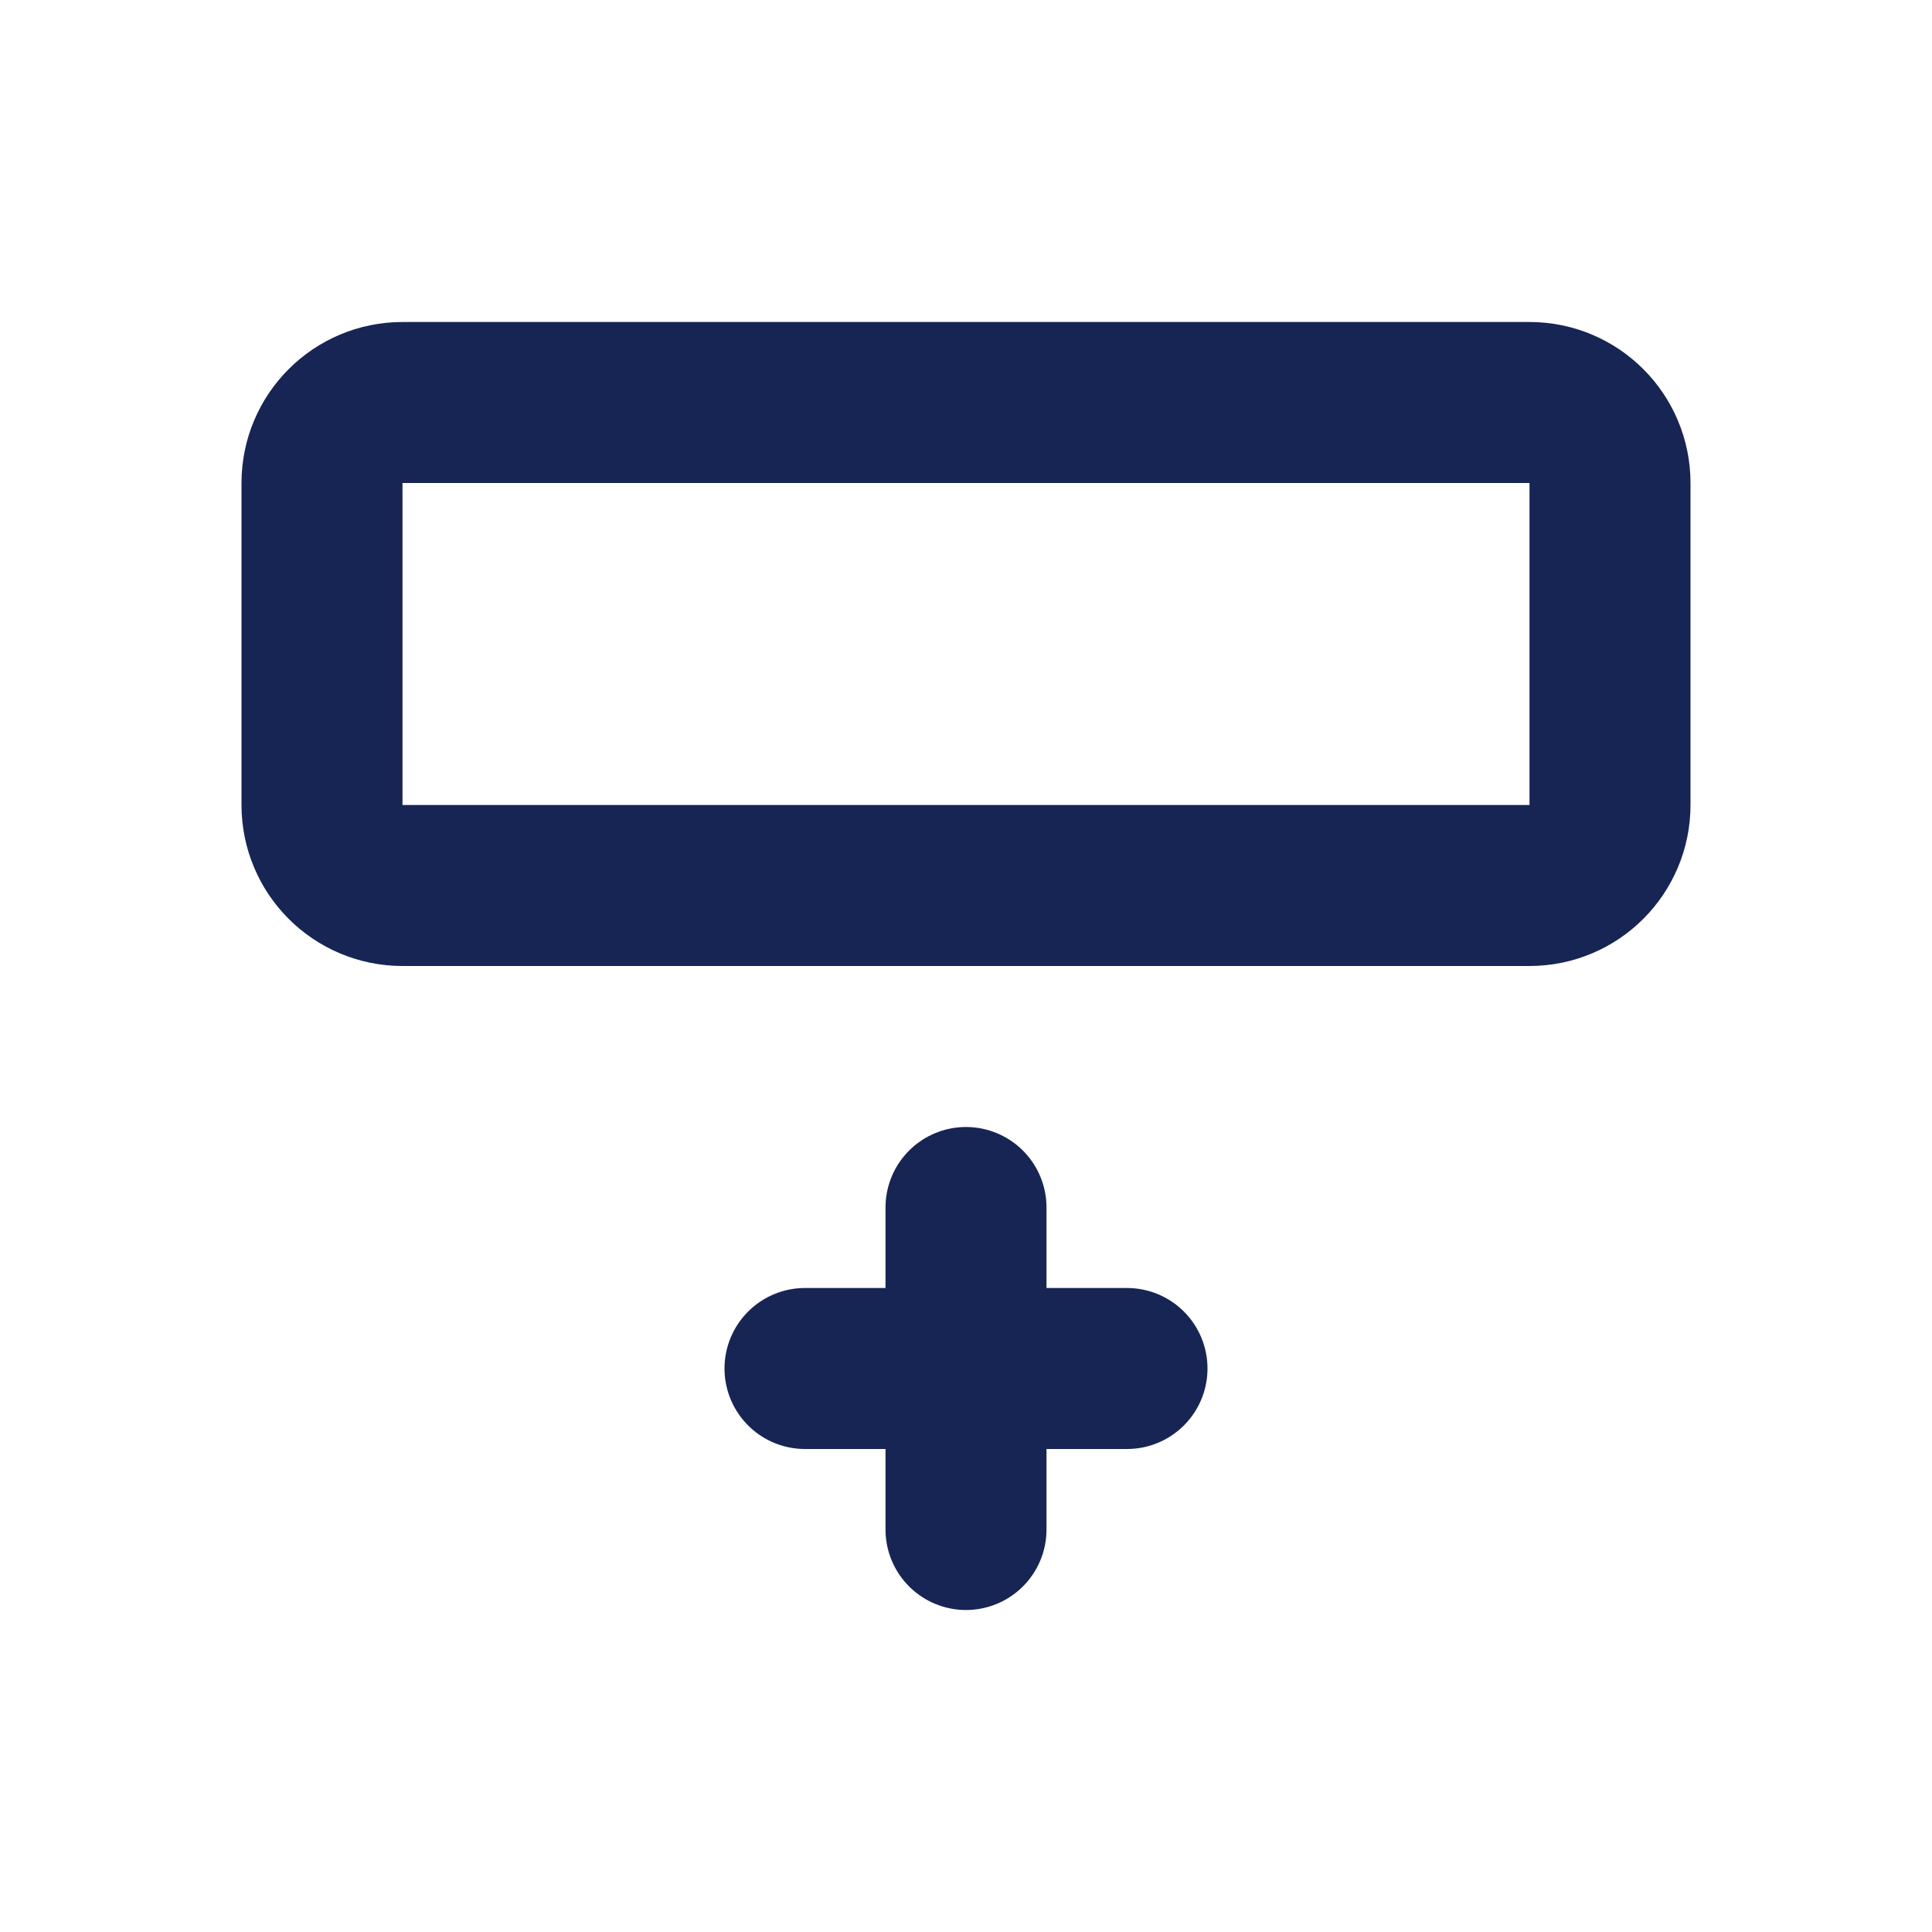
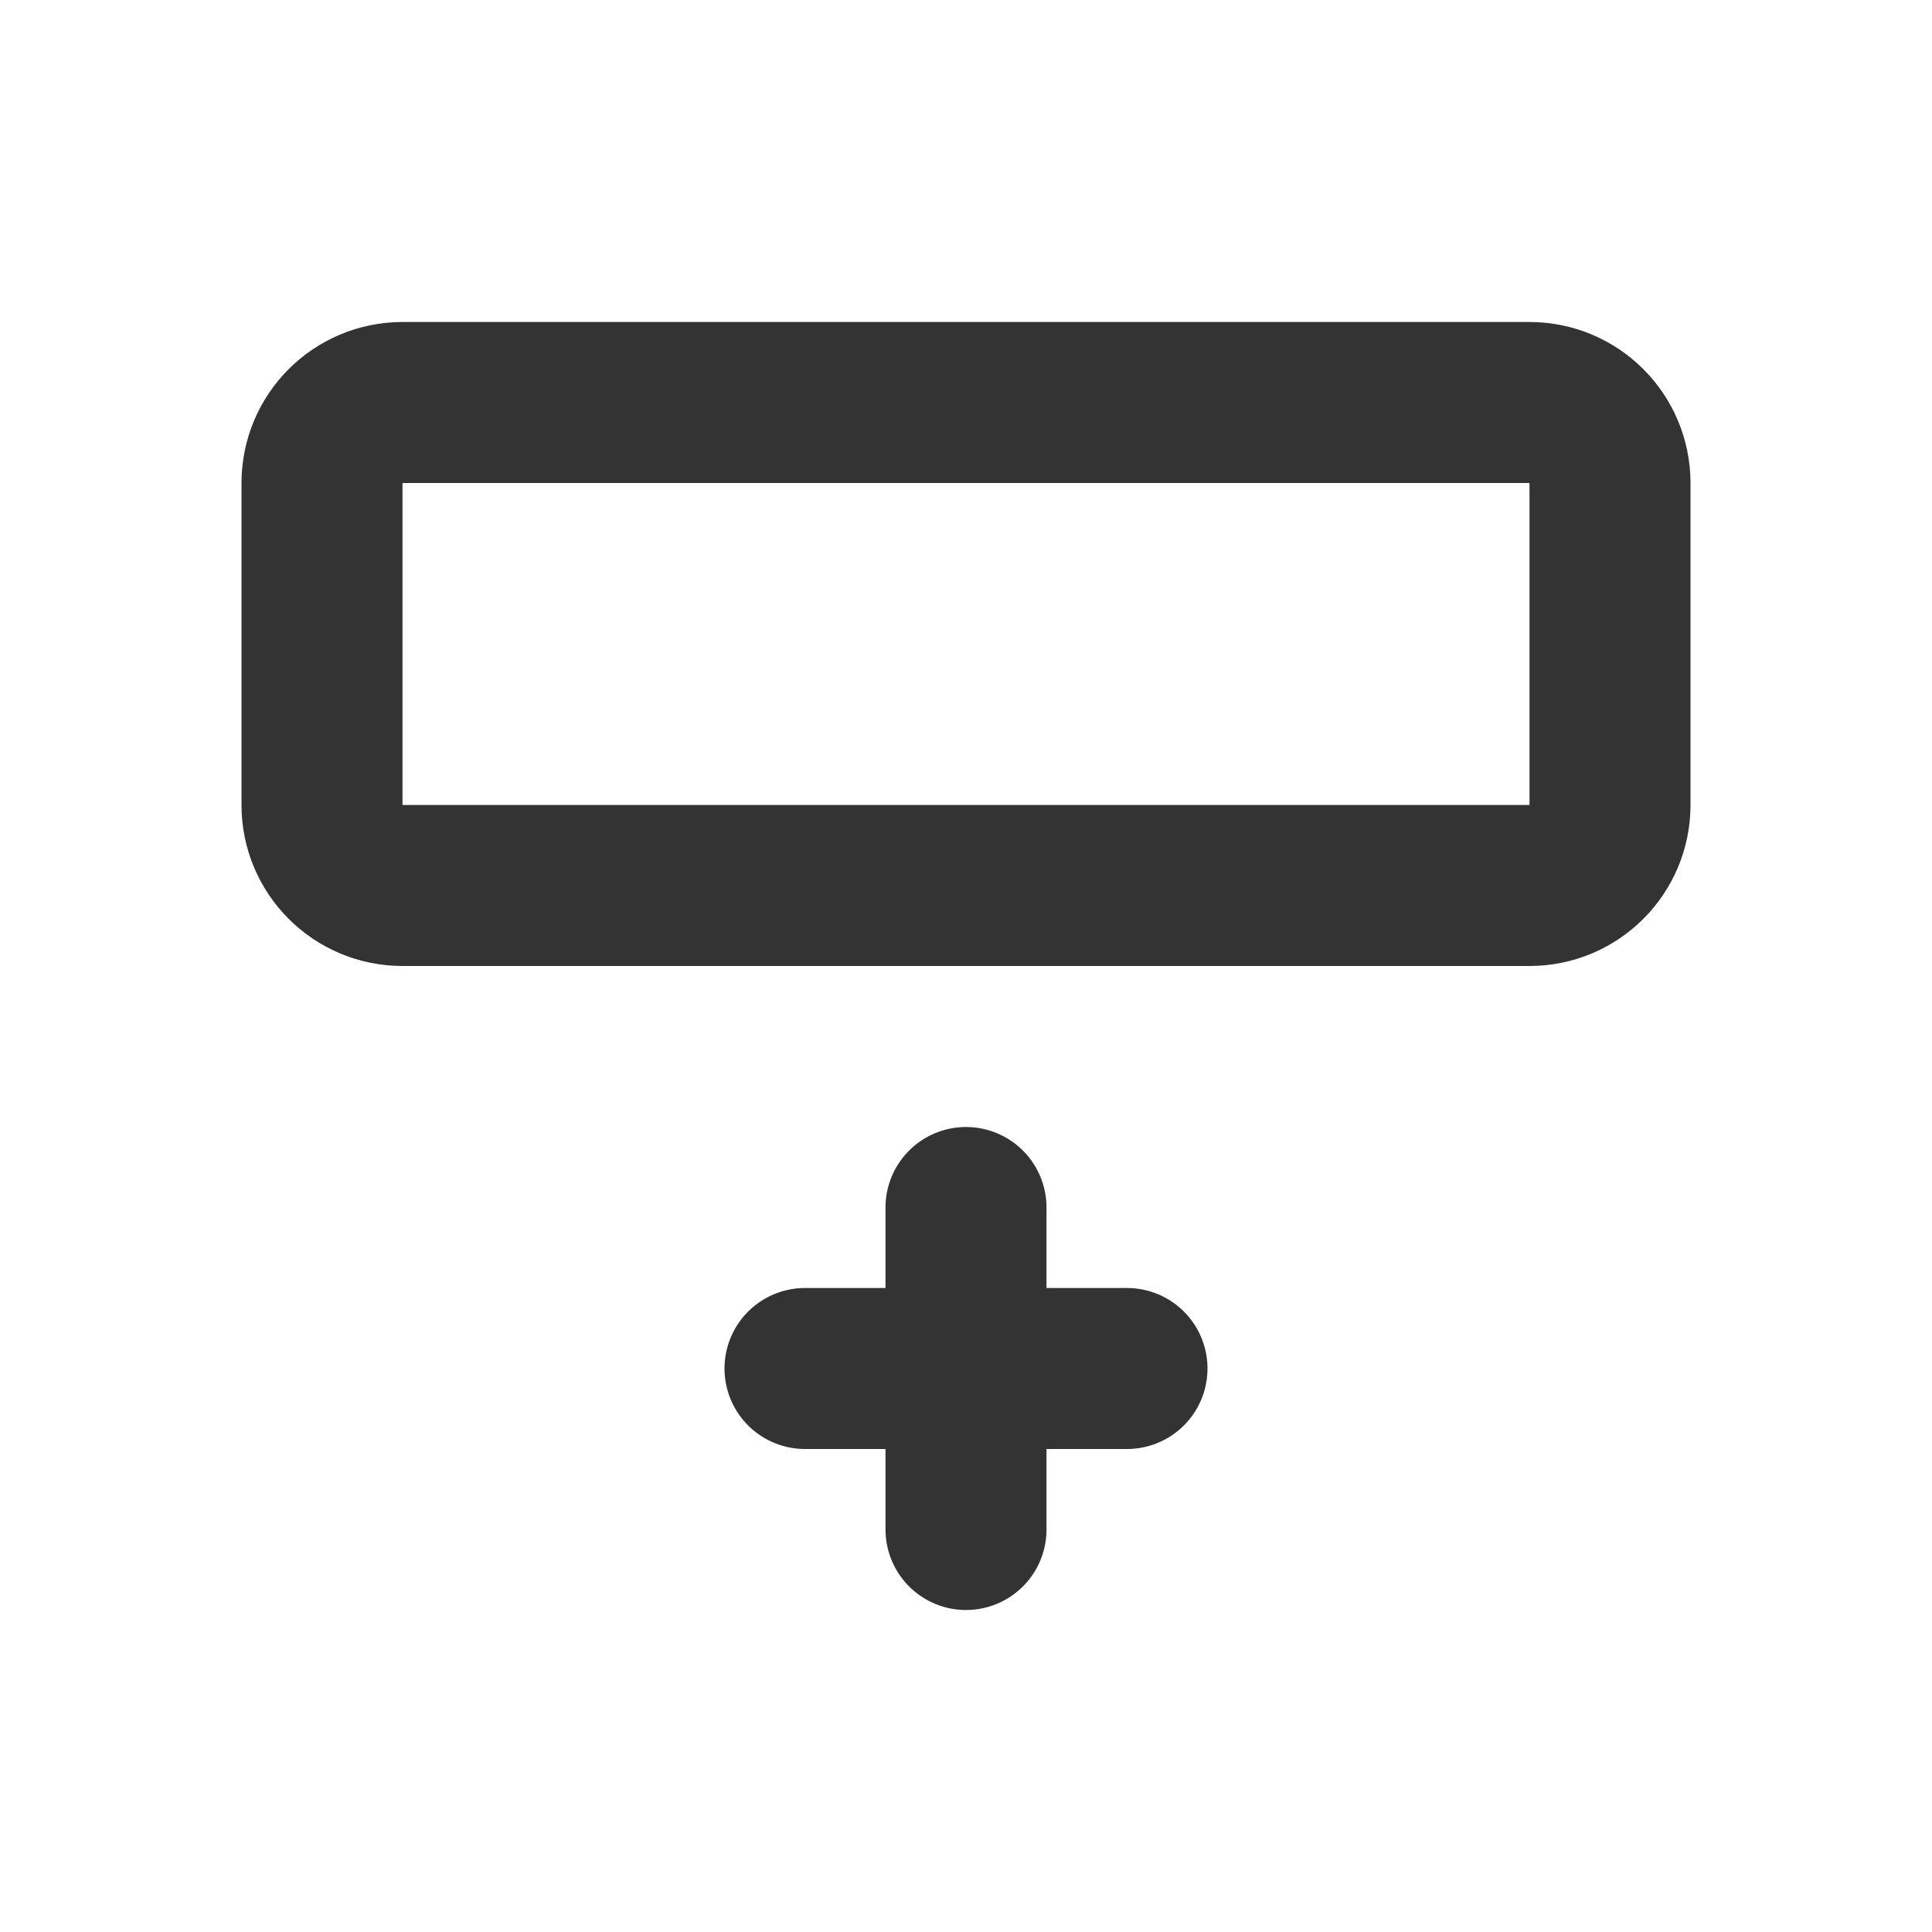
- <svg xmlns="http://www.w3.org/2000/svg" viewBox="0 0 24 24" fill="none" stroke="#172554" stroke-linecap="round" stroke-linejoin="round" width="24" height="24" stroke-width="2">
-   <path d="M20 6v4a1 1 0 0 1 -1 1h-14a1 1 0 0 1 -1 -1v-4a1 1 0 0 1 1 -1h14a1 1 0 0 1 1 1z" />
-   <path d="M12 15l0 4" />
-   <path d="M14 17l-4 0" />
+ <svg xmlns="http://www.w3.org/2000/svg" width="128" height="128" viewBox="0 0 24 24">
+   <path fill="none" stroke="#333333" stroke-linecap="round" stroke-linejoin="round" stroke-width="2" d="M20 6v4a1 1 0 0 1-1 1H5a1 1 0 0 1-1-1V6a1 1 0 0 1 1-1h14a1 1 0 0 1 1 1m-8 9v4m2-2h-4" />
</svg>
